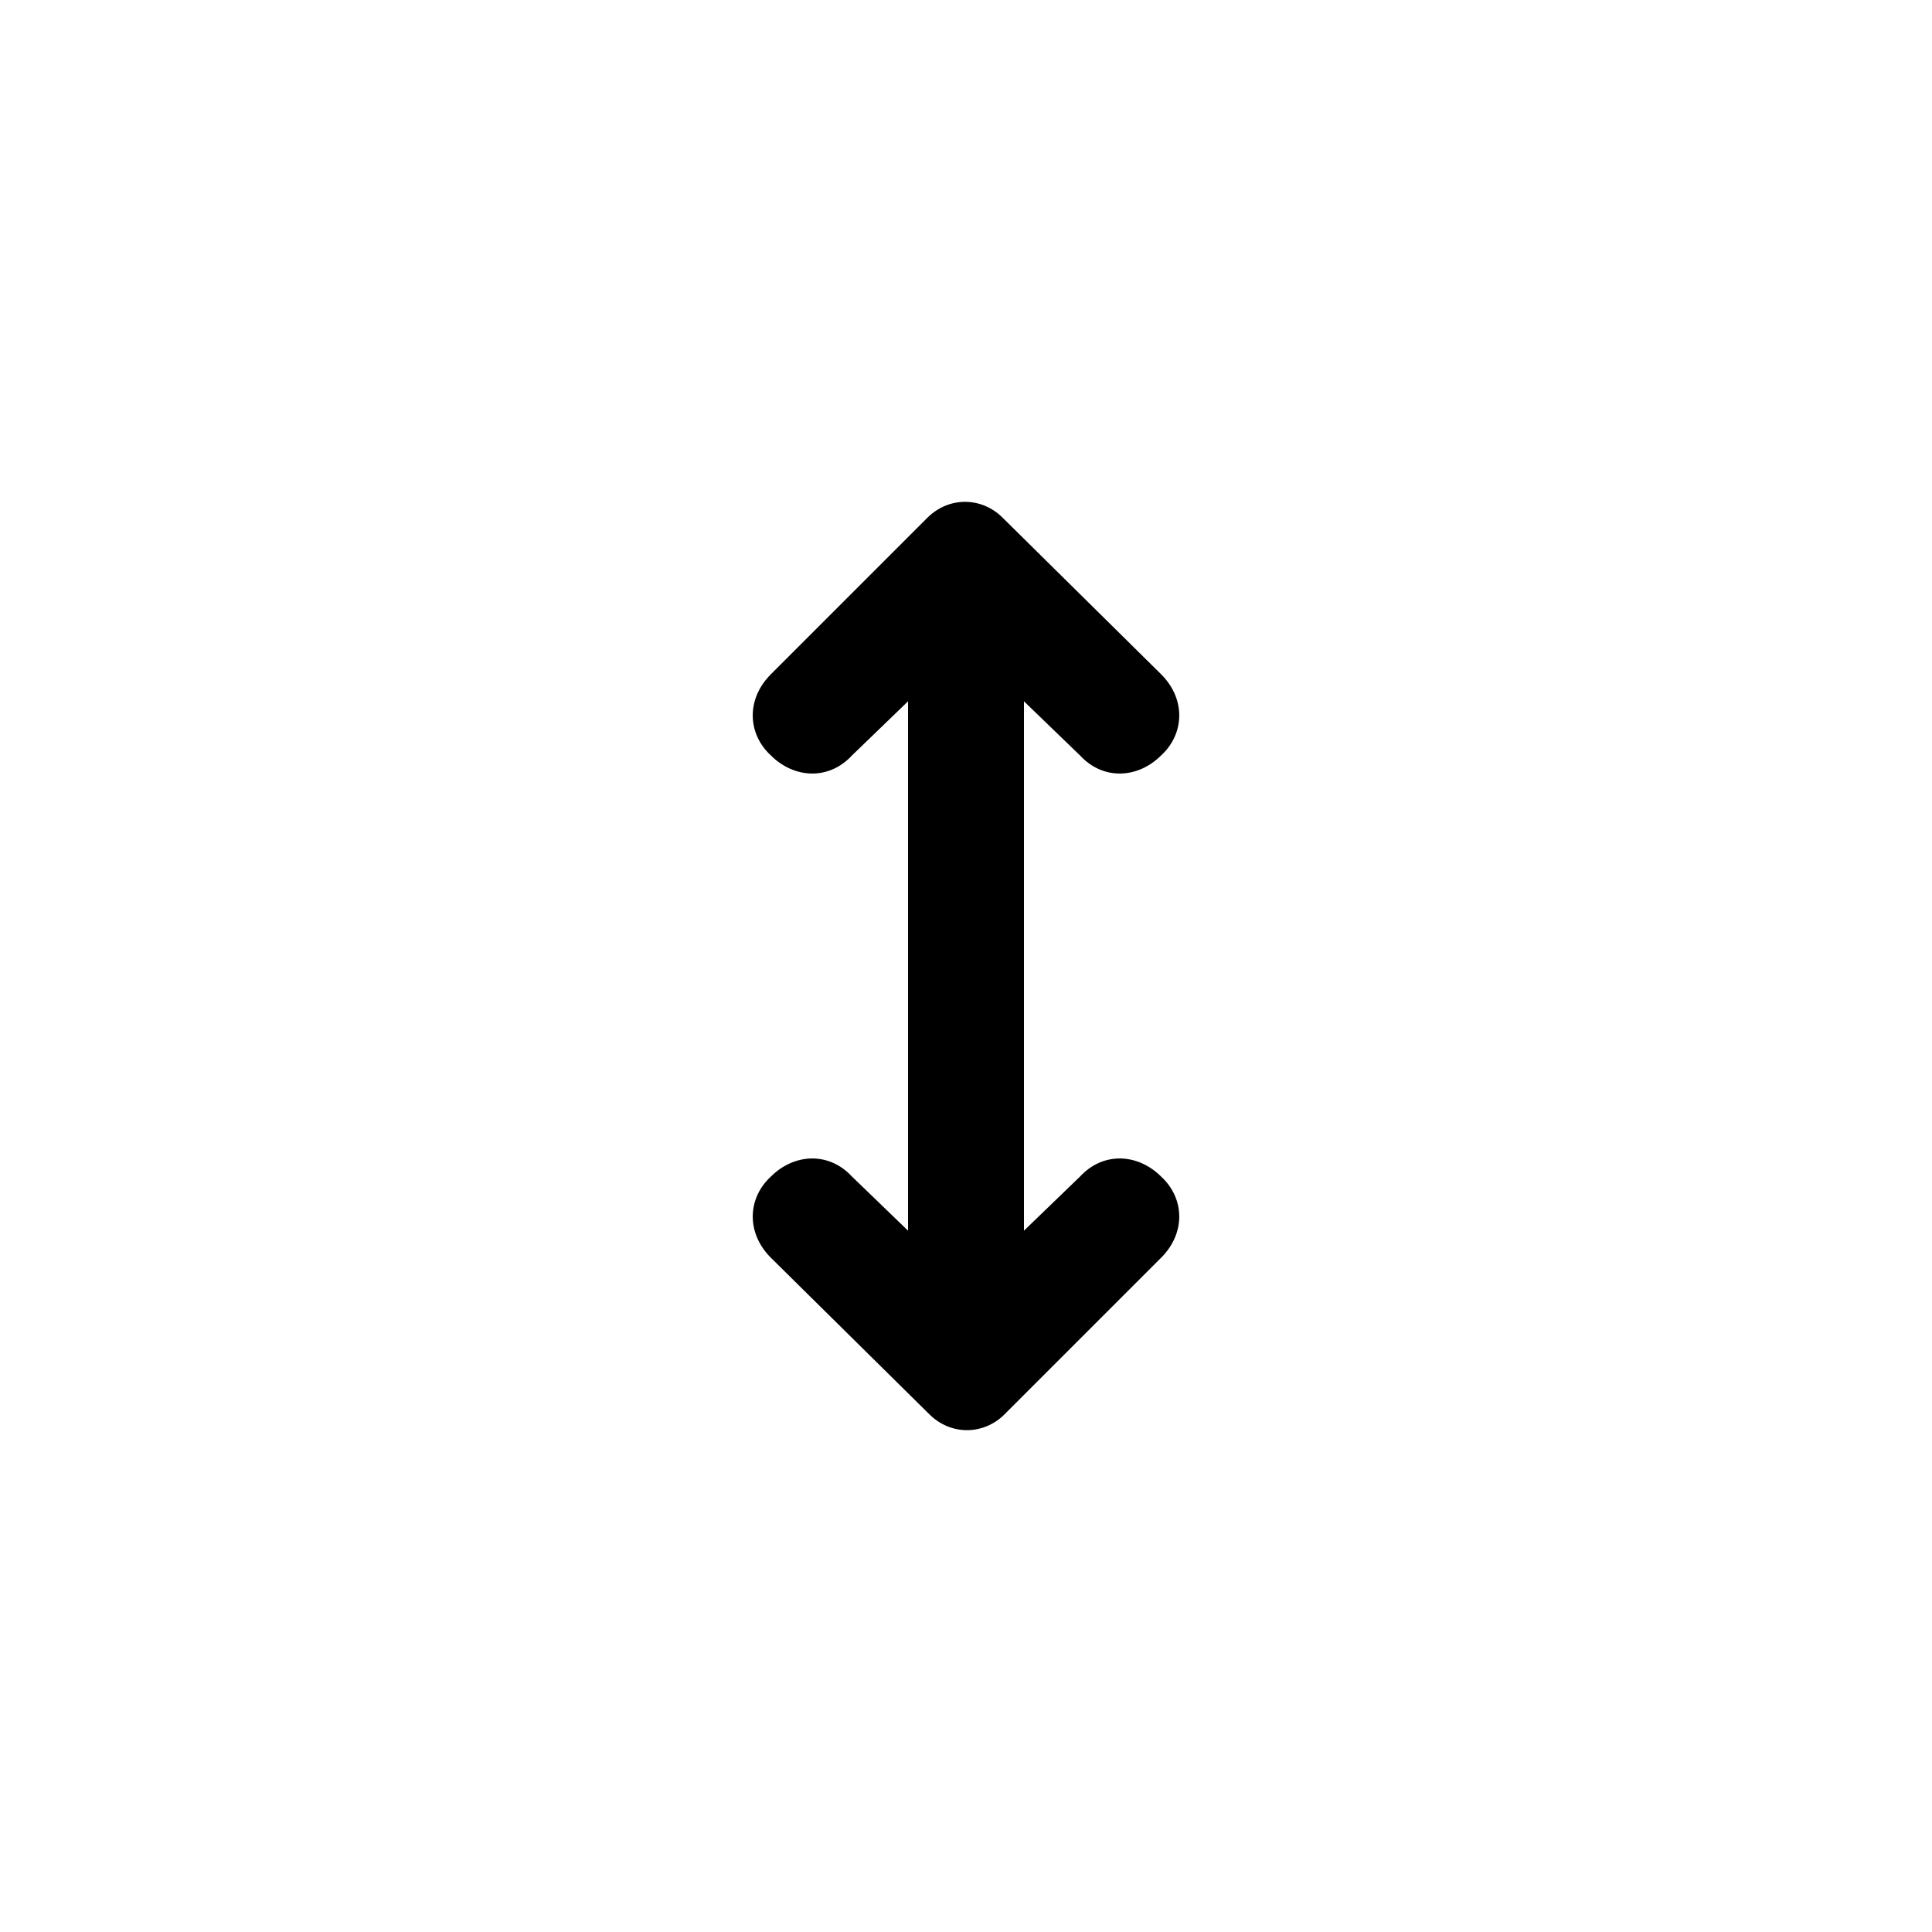
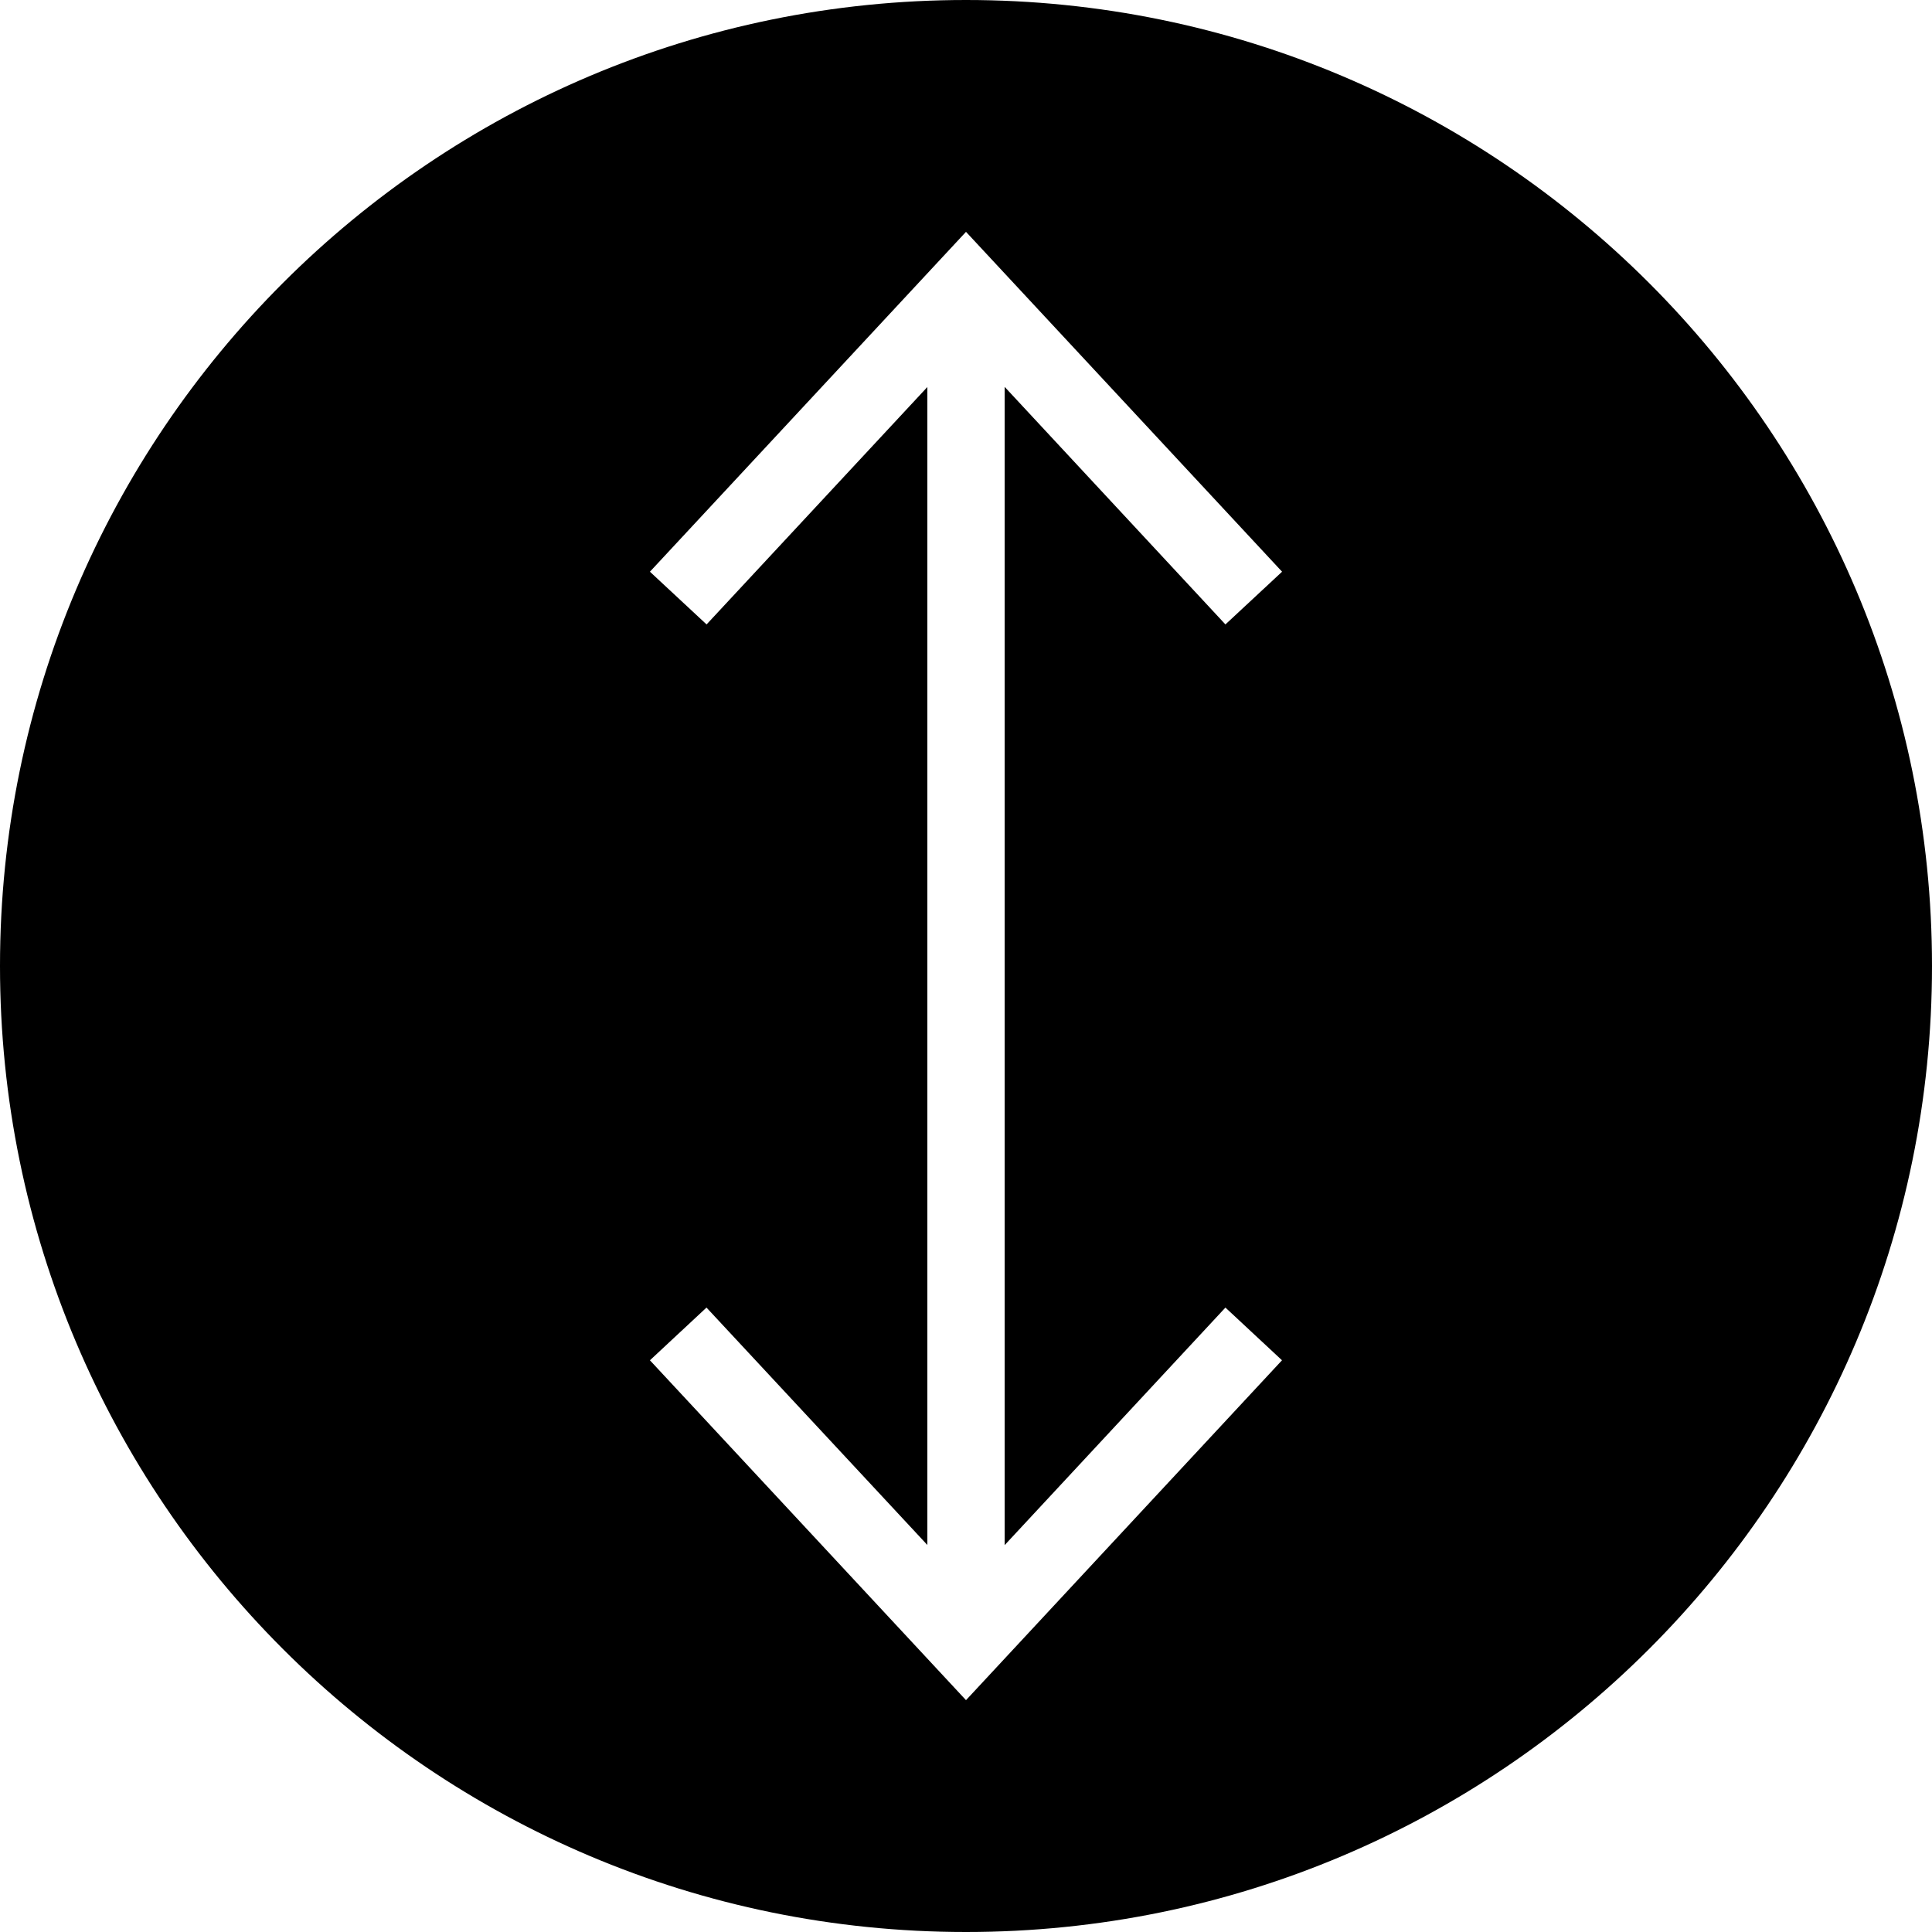
- <svg xmlns="http://www.w3.org/2000/svg" viewBox="0 0 100 100">
-   <path d="M53 55.2C53 55.2 53 55.1 53 55L53 36.3 55.9 39.1C57.1 40.4 58.9 40.3 60.1 39.1 61.3 38 61.4 36.2 60.1 34.9L51.9 26.8C50.8 25.7 49.1 25.7 48 26.8L39.9 34.9C38.6 36.2 38.7 38 39.9 39.1 41.1 40.3 42.9 40.4 44.1 39.1L47 36.3 47 44.8C47 44.8 47 44.9 47 45L47 63.7 44.1 60.9C42.9 59.6 41.1 59.7 39.9 60.9 38.7 62 38.6 63.8 39.9 65.1L48.1 73.2C49.2 74.3 50.9 74.3 52 73.2L60.1 65.1C61.4 63.8 61.3 62 60.1 60.9 58.9 59.7 57.1 59.6 55.9 60.9L53 63.7 53 55.2 53 55.2Z" />
+ <svg xmlns="http://www.w3.org/2000/svg" version="1.1" x="0px" y="0px" viewBox="0 0 25 25" style="enable-background:new 0 0 25 25;" xml:space="preserve">
+   <path d="M12.5,0C5.597,0,0,5.597,0,12.5S5.597,25,12.5,25S25,19.403,25,12.5S19.403,0,12.5,0z   M15.857,16.92l0.732,0.682L12.5,22l-4.09-4.398l0.732-0.682L12,19.992V5.008L9.143,8.08L8.41,7.398L12.5,3l4.09,4.398L15.857,8.08  L13,5.006v14.988L15.857,16.92z" />
</svg>
